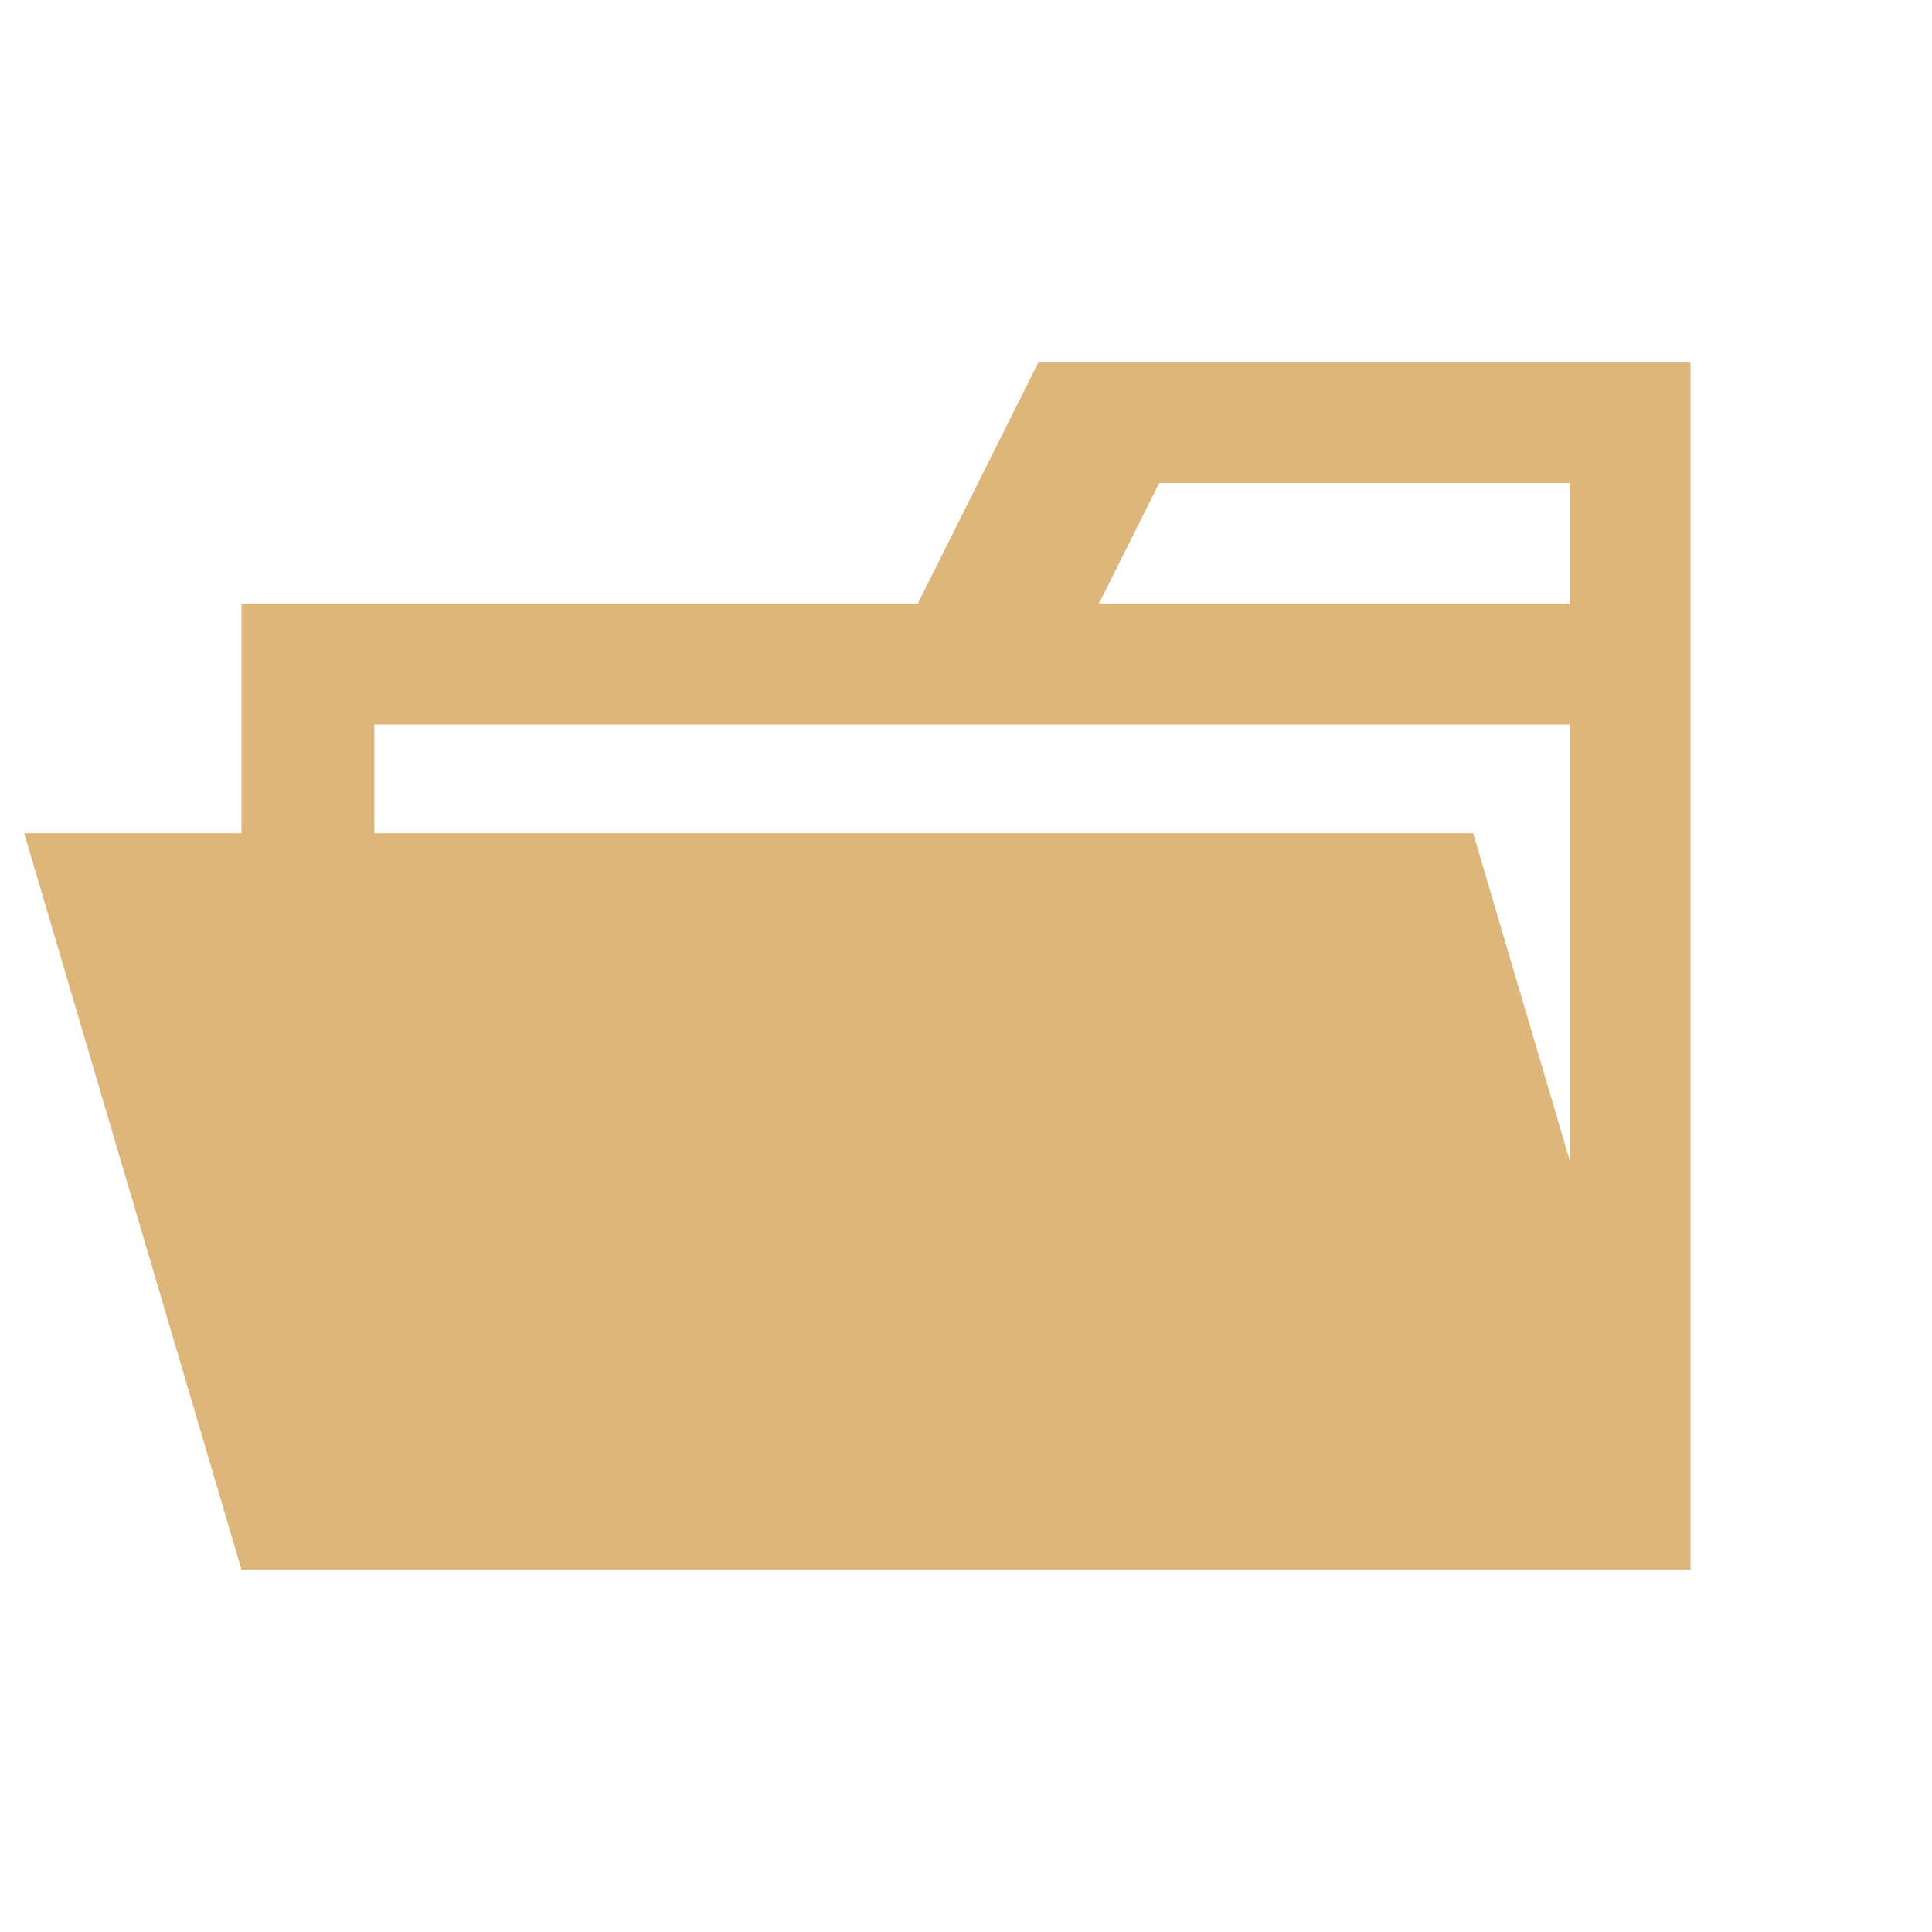
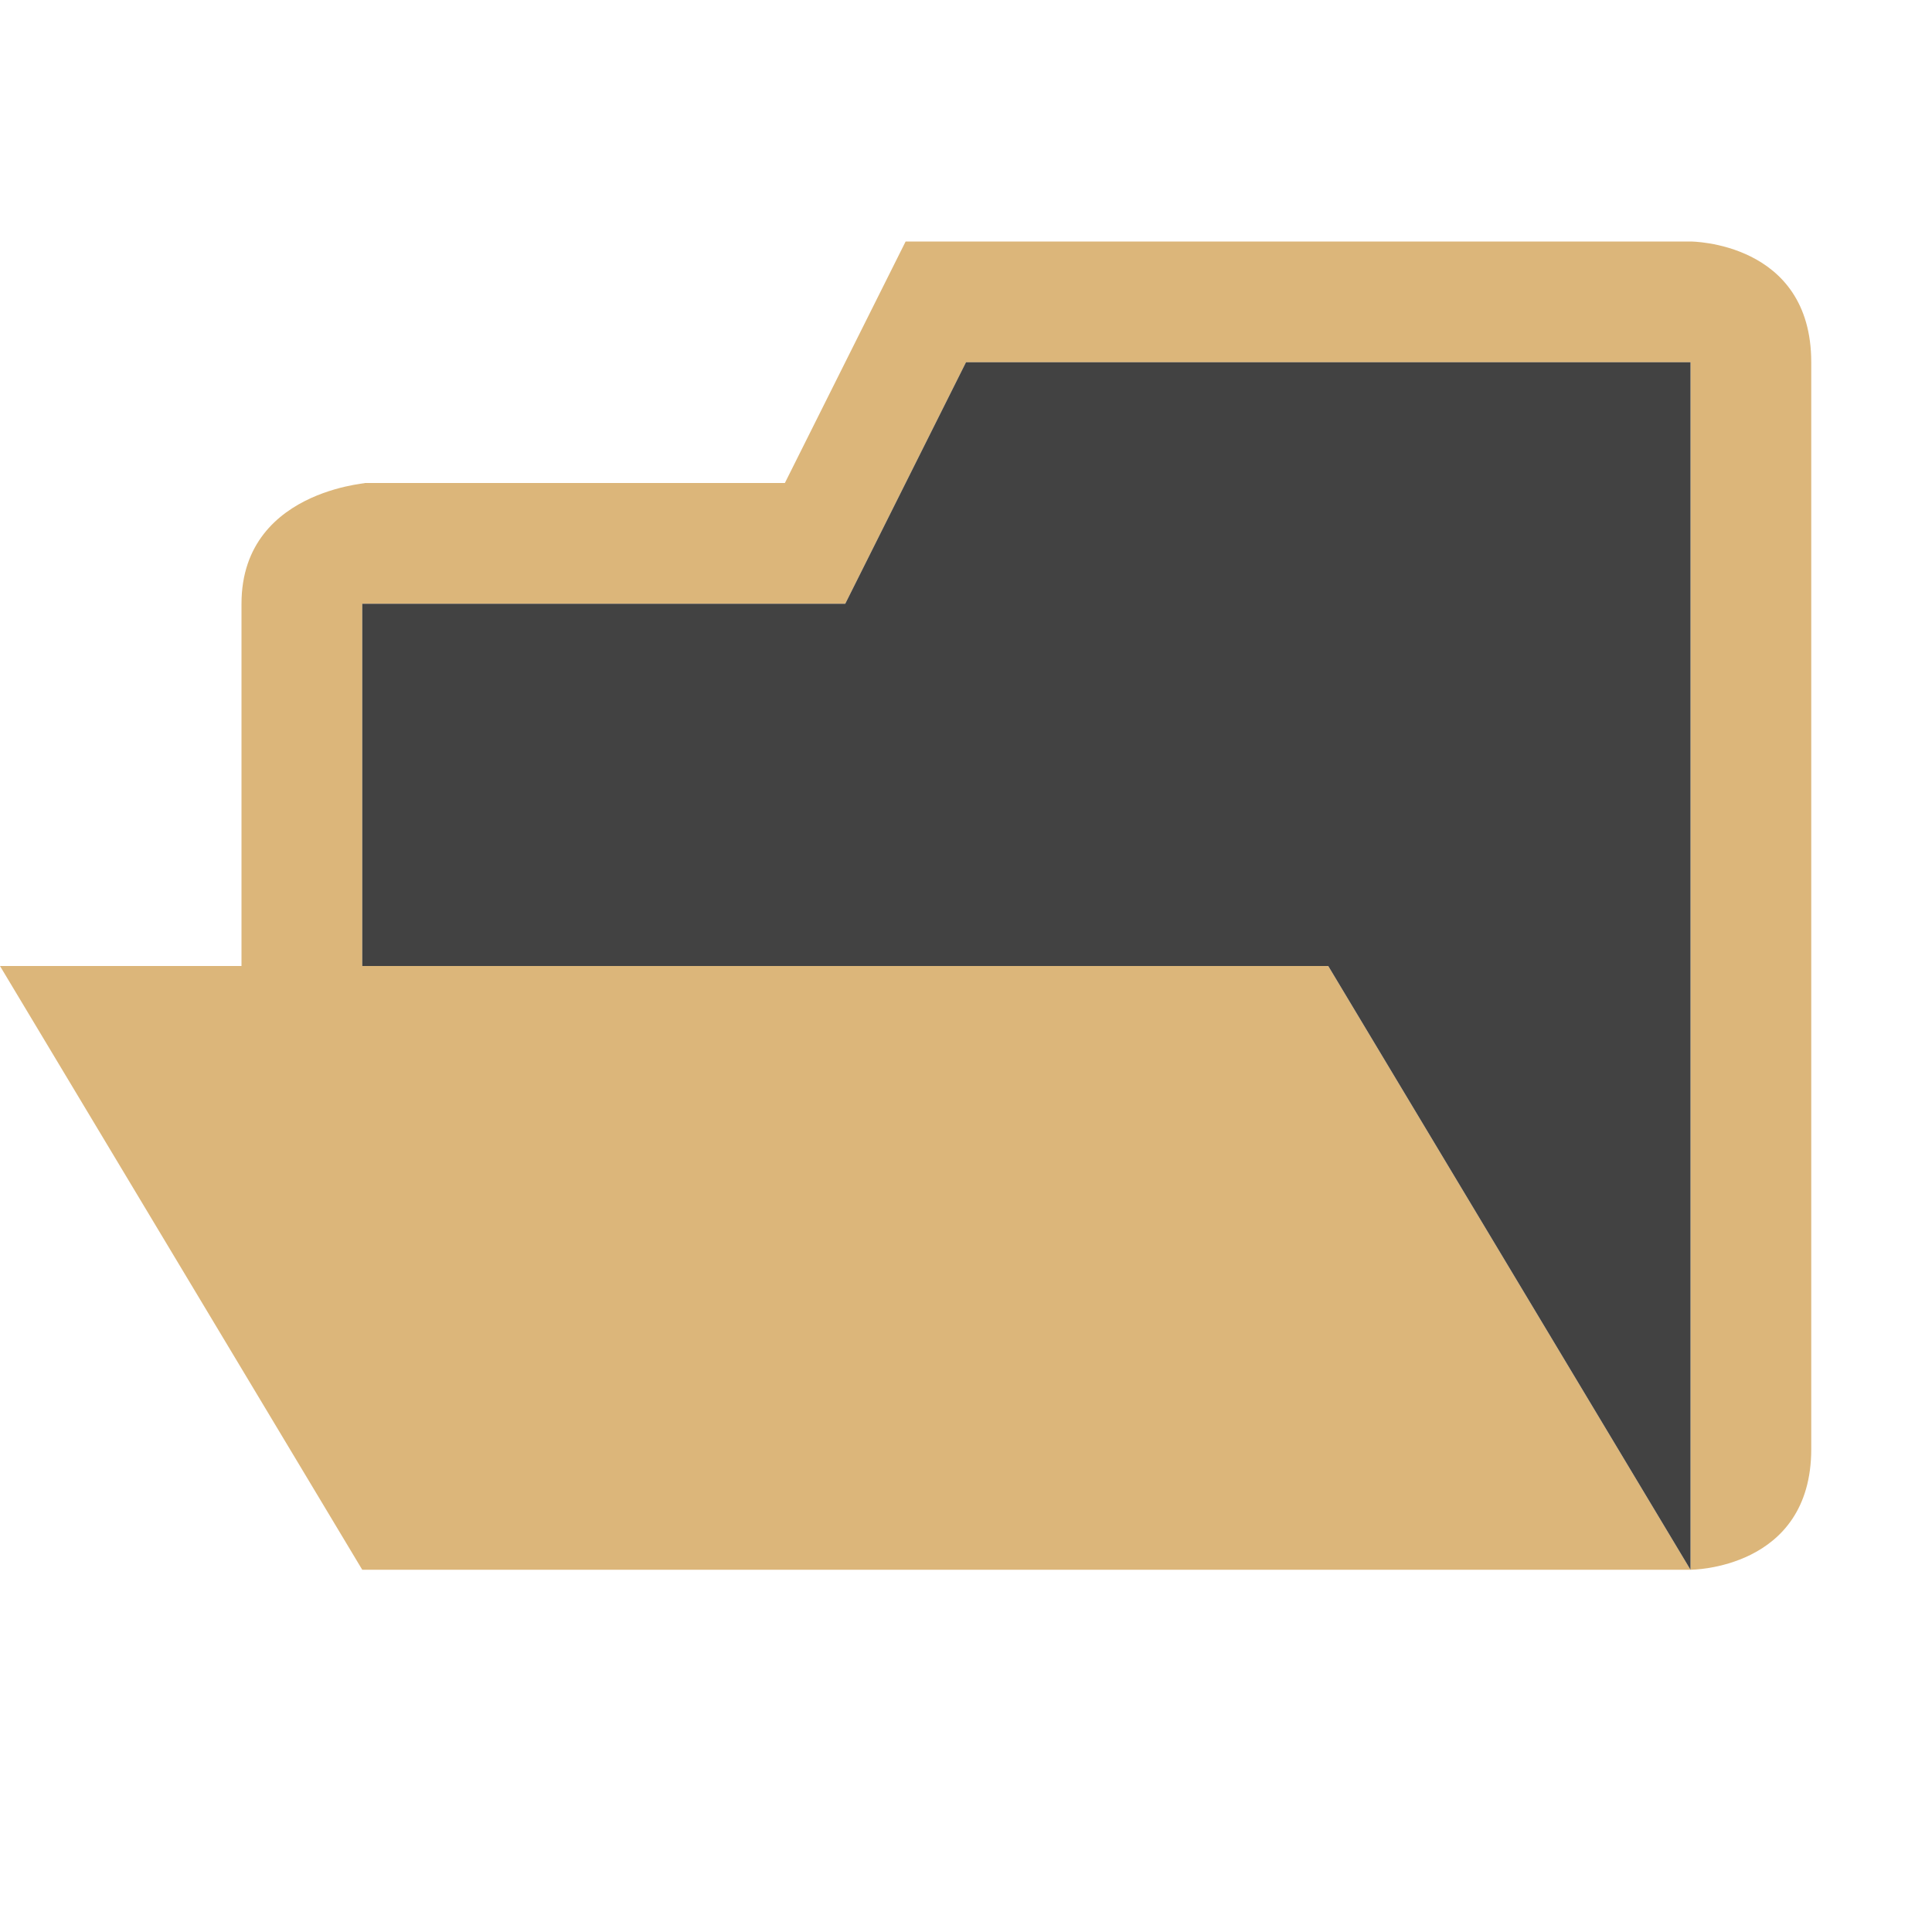
- <svg xmlns="http://www.w3.org/2000/svg" version="1.1" id="svg2" x="0px" y="0px" viewBox="0 0 16 16" style="enable-background:new 0 0 16 16;" xml:space="preserve">
+ <svg xmlns="http://www.w3.org/2000/svg" version="1.1" x="0px" y="0px" viewBox="-7 9 16 16" style="enable-background:new -7 9 16 16;" xml:space="preserve">
  <style type="text/css">
- 	.st0{fill:#DCB67A;}
+ 	.icon_x002D_folder{fill:#DCB67A;}
+ 	.st0{fill:#424242;}
</style>
-   <path class="st0" d="M13,3H8.6l-1,2H2v8h12V3H13z M13,11.9H3.1V6H13V11.9z M13,5H9.1l0.5-1H13V5z" />
-   <polygon class="st0" points="12.2,6.9 0.2,6.9 2,13 14,13 " />
+   <path id="XMLID_576_" class="icon_x002D_folder" d="M7,11c0,0,1,0,1,1c0,2.4,0,8.2,0,9c0,1-1,1-1,1V12H1l-1,2h-4v3h8l3,5H-4l-3-5h2  c0,0,0-2,0-3s1.2-1,1-1h3.5l1-2H7z" />
+   <path id="XMLID_755_" class="st0" d="M-4,17v-3h4l1-2h6v10l-3-5H-4z" />
</svg>
